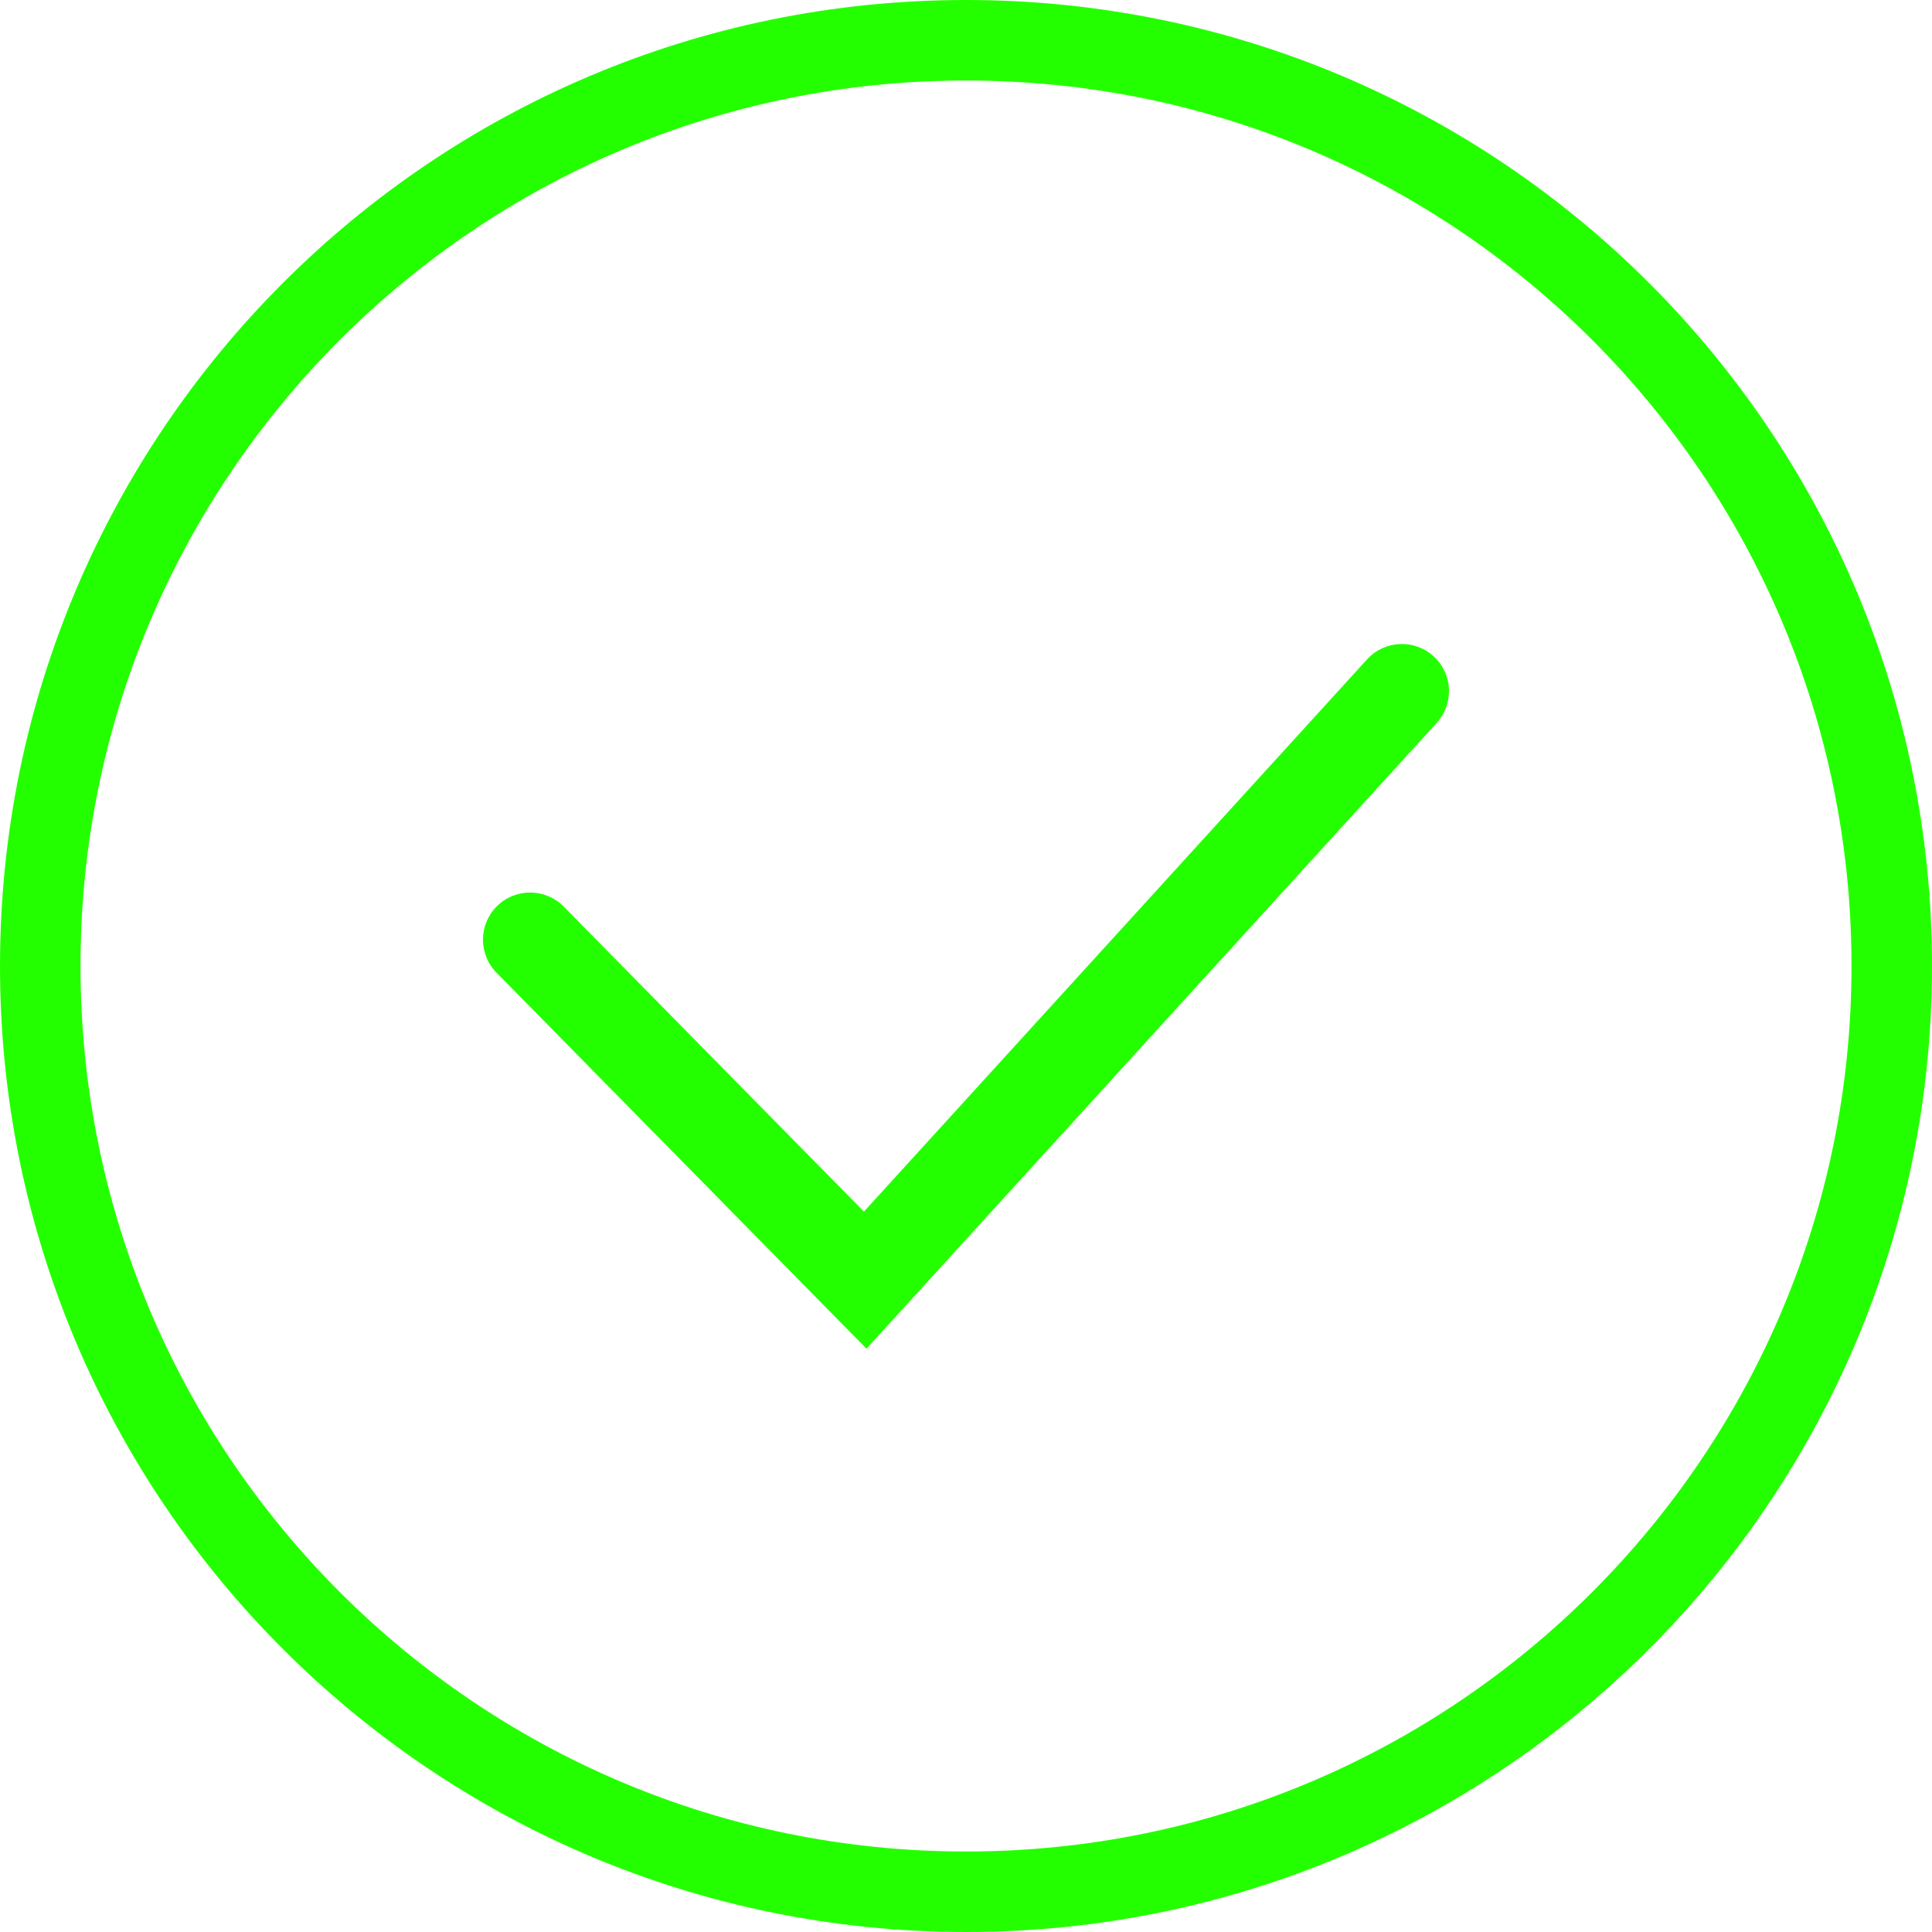
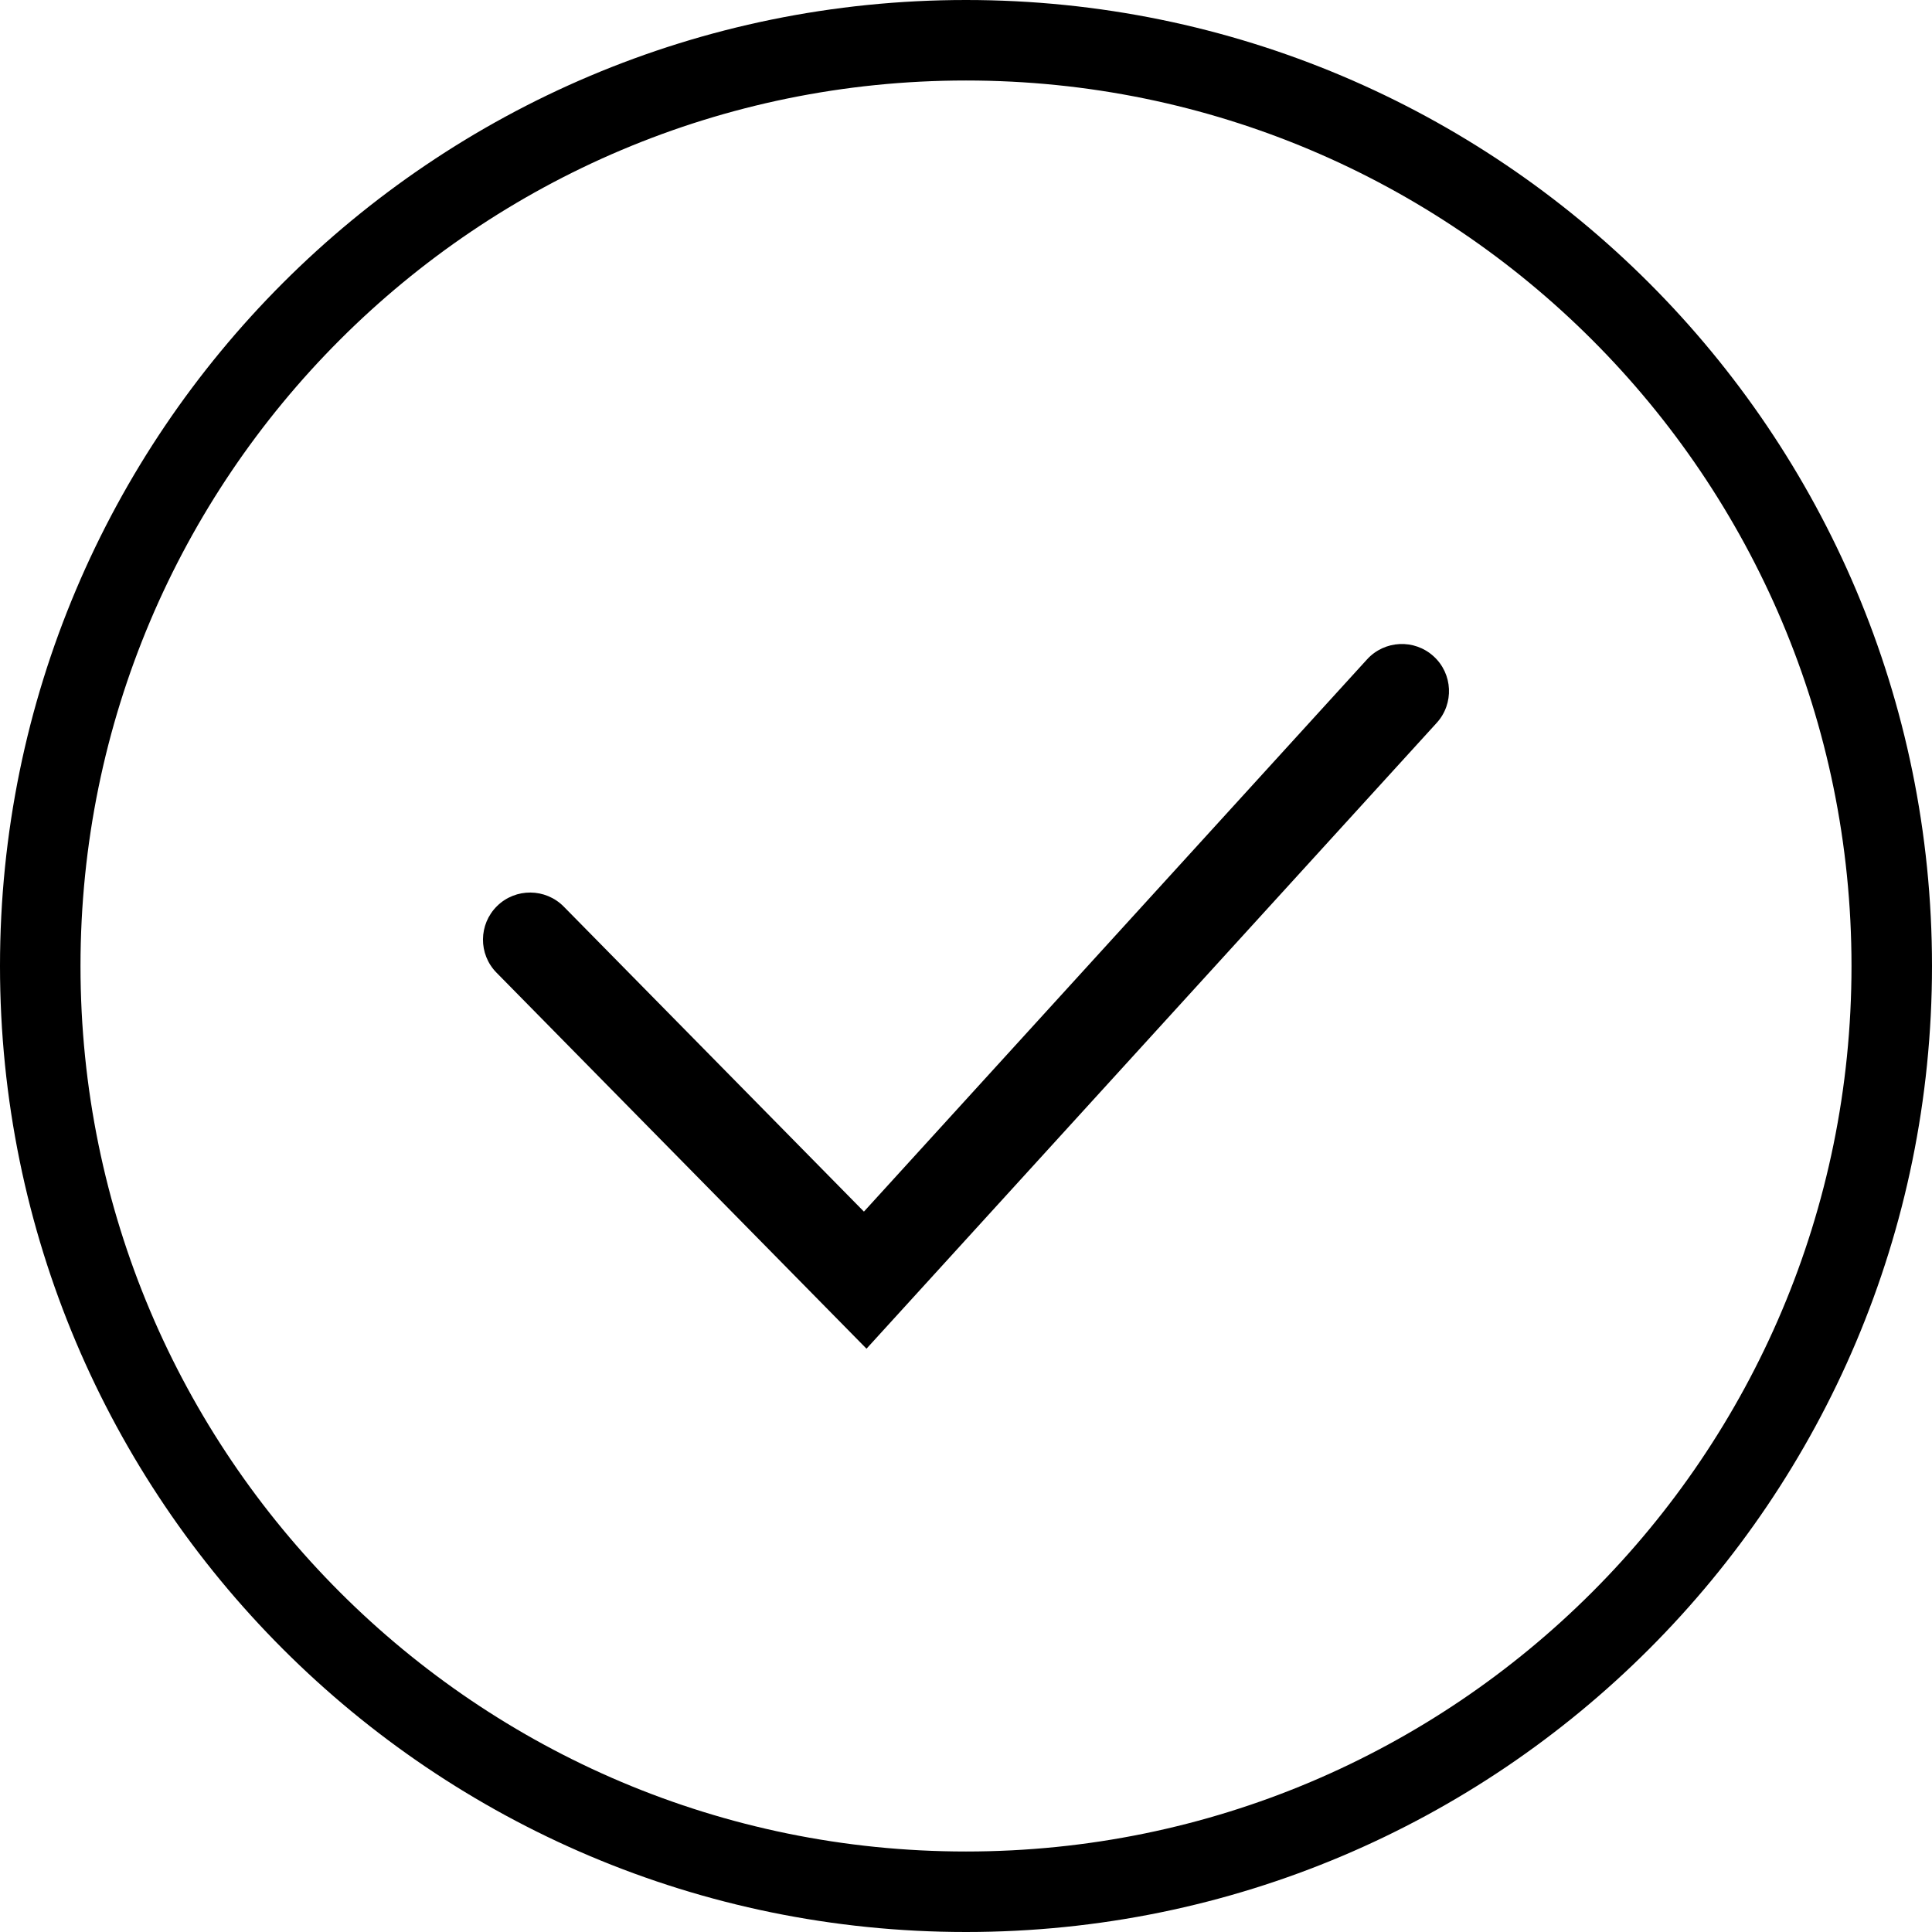
<svg xmlns="http://www.w3.org/2000/svg" width="24" height="24" viewBox="0 0 24 24" fill="none">
-   <circle cx="12" cy="12" r="11.5" stroke="#24FF00" />
-   <path fill-rule="evenodd" clip-rule="evenodd" d="M17.809 8.153C18.048 8.37 18.065 8.741 17.847 8.98L10.764 16.754L6.168 12.083C5.941 11.853 5.944 11.482 6.175 11.255C6.405 11.029 6.776 11.032 7.003 11.262L10.732 15.051L16.982 8.191C17.2 7.952 17.57 7.935 17.809 8.153Z" fill="#24FF00" />
+   <circle cx="12" cy="12" r="11.5" stroke="currentColor" />
+   <path fill-rule="evenodd" clip-rule="evenodd" d="M17.809 8.153C18.048 8.37 18.065 8.741 17.847 8.98L10.764 16.754L6.168 12.083C5.941 11.853 5.944 11.482 6.175 11.255C6.405 11.029 6.776 11.032 7.003 11.262L10.732 15.051L16.982 8.191C17.2 7.952 17.57 7.935 17.809 8.153Z" fill="currentColor" />
</svg>
